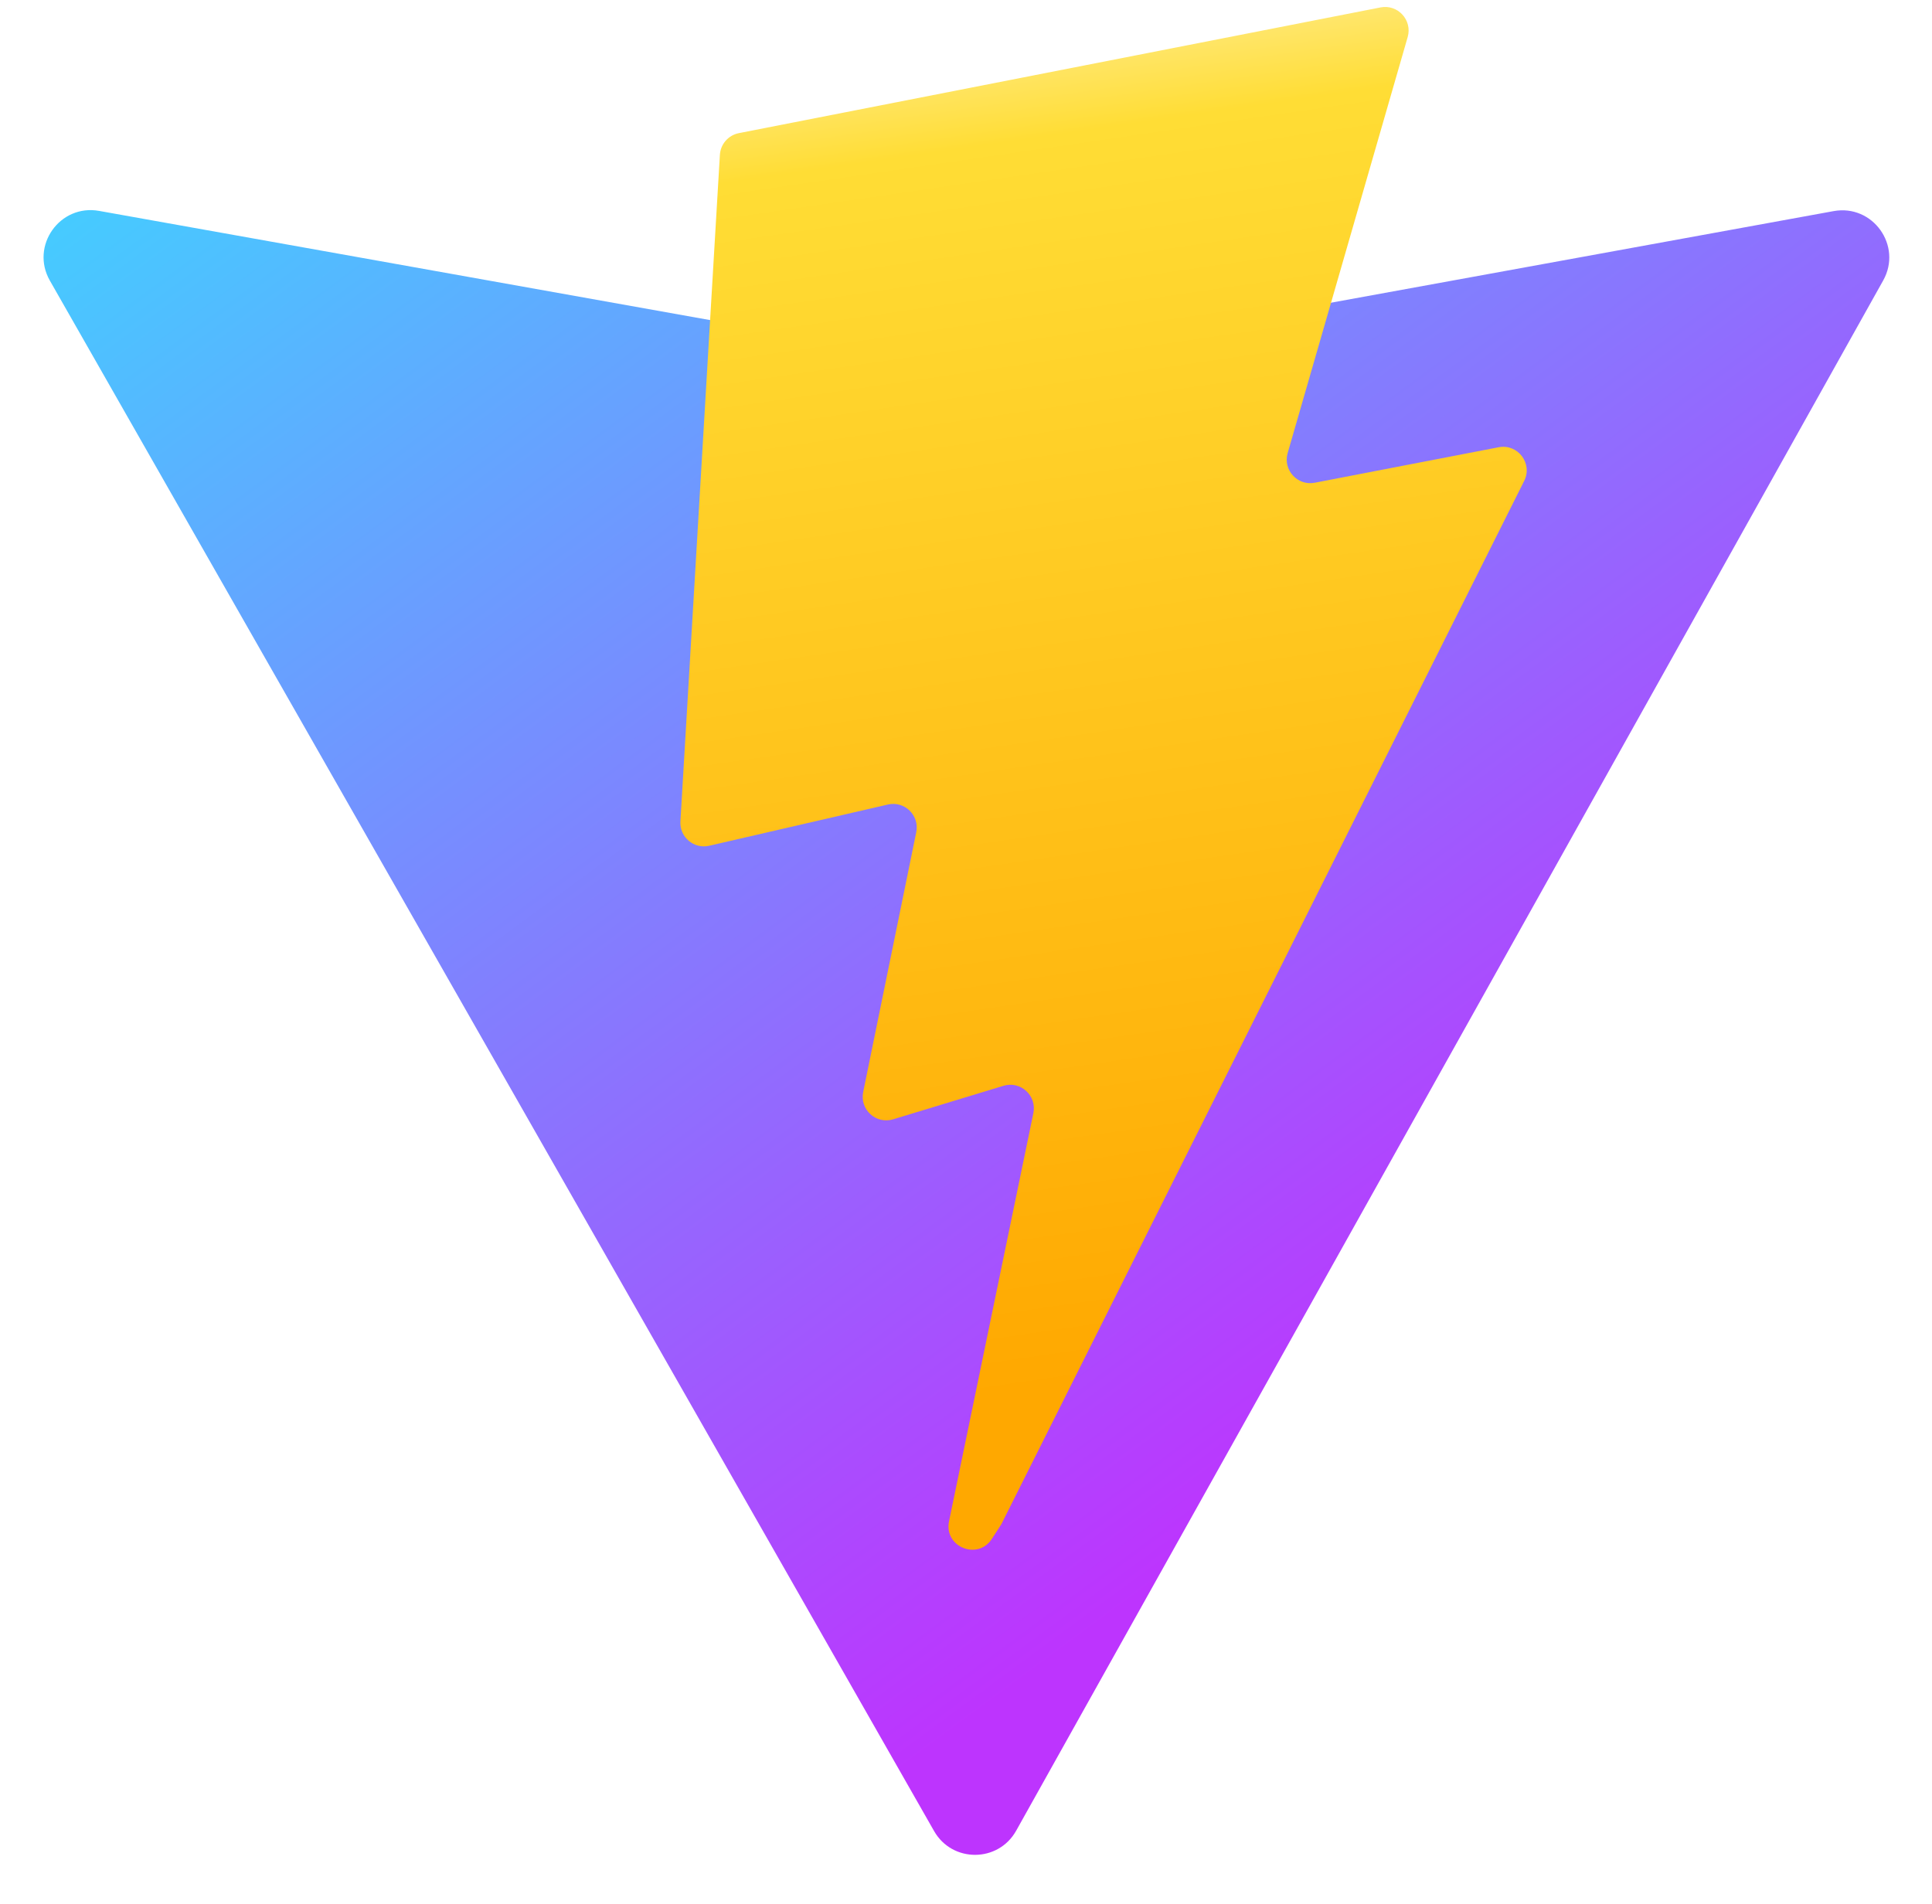
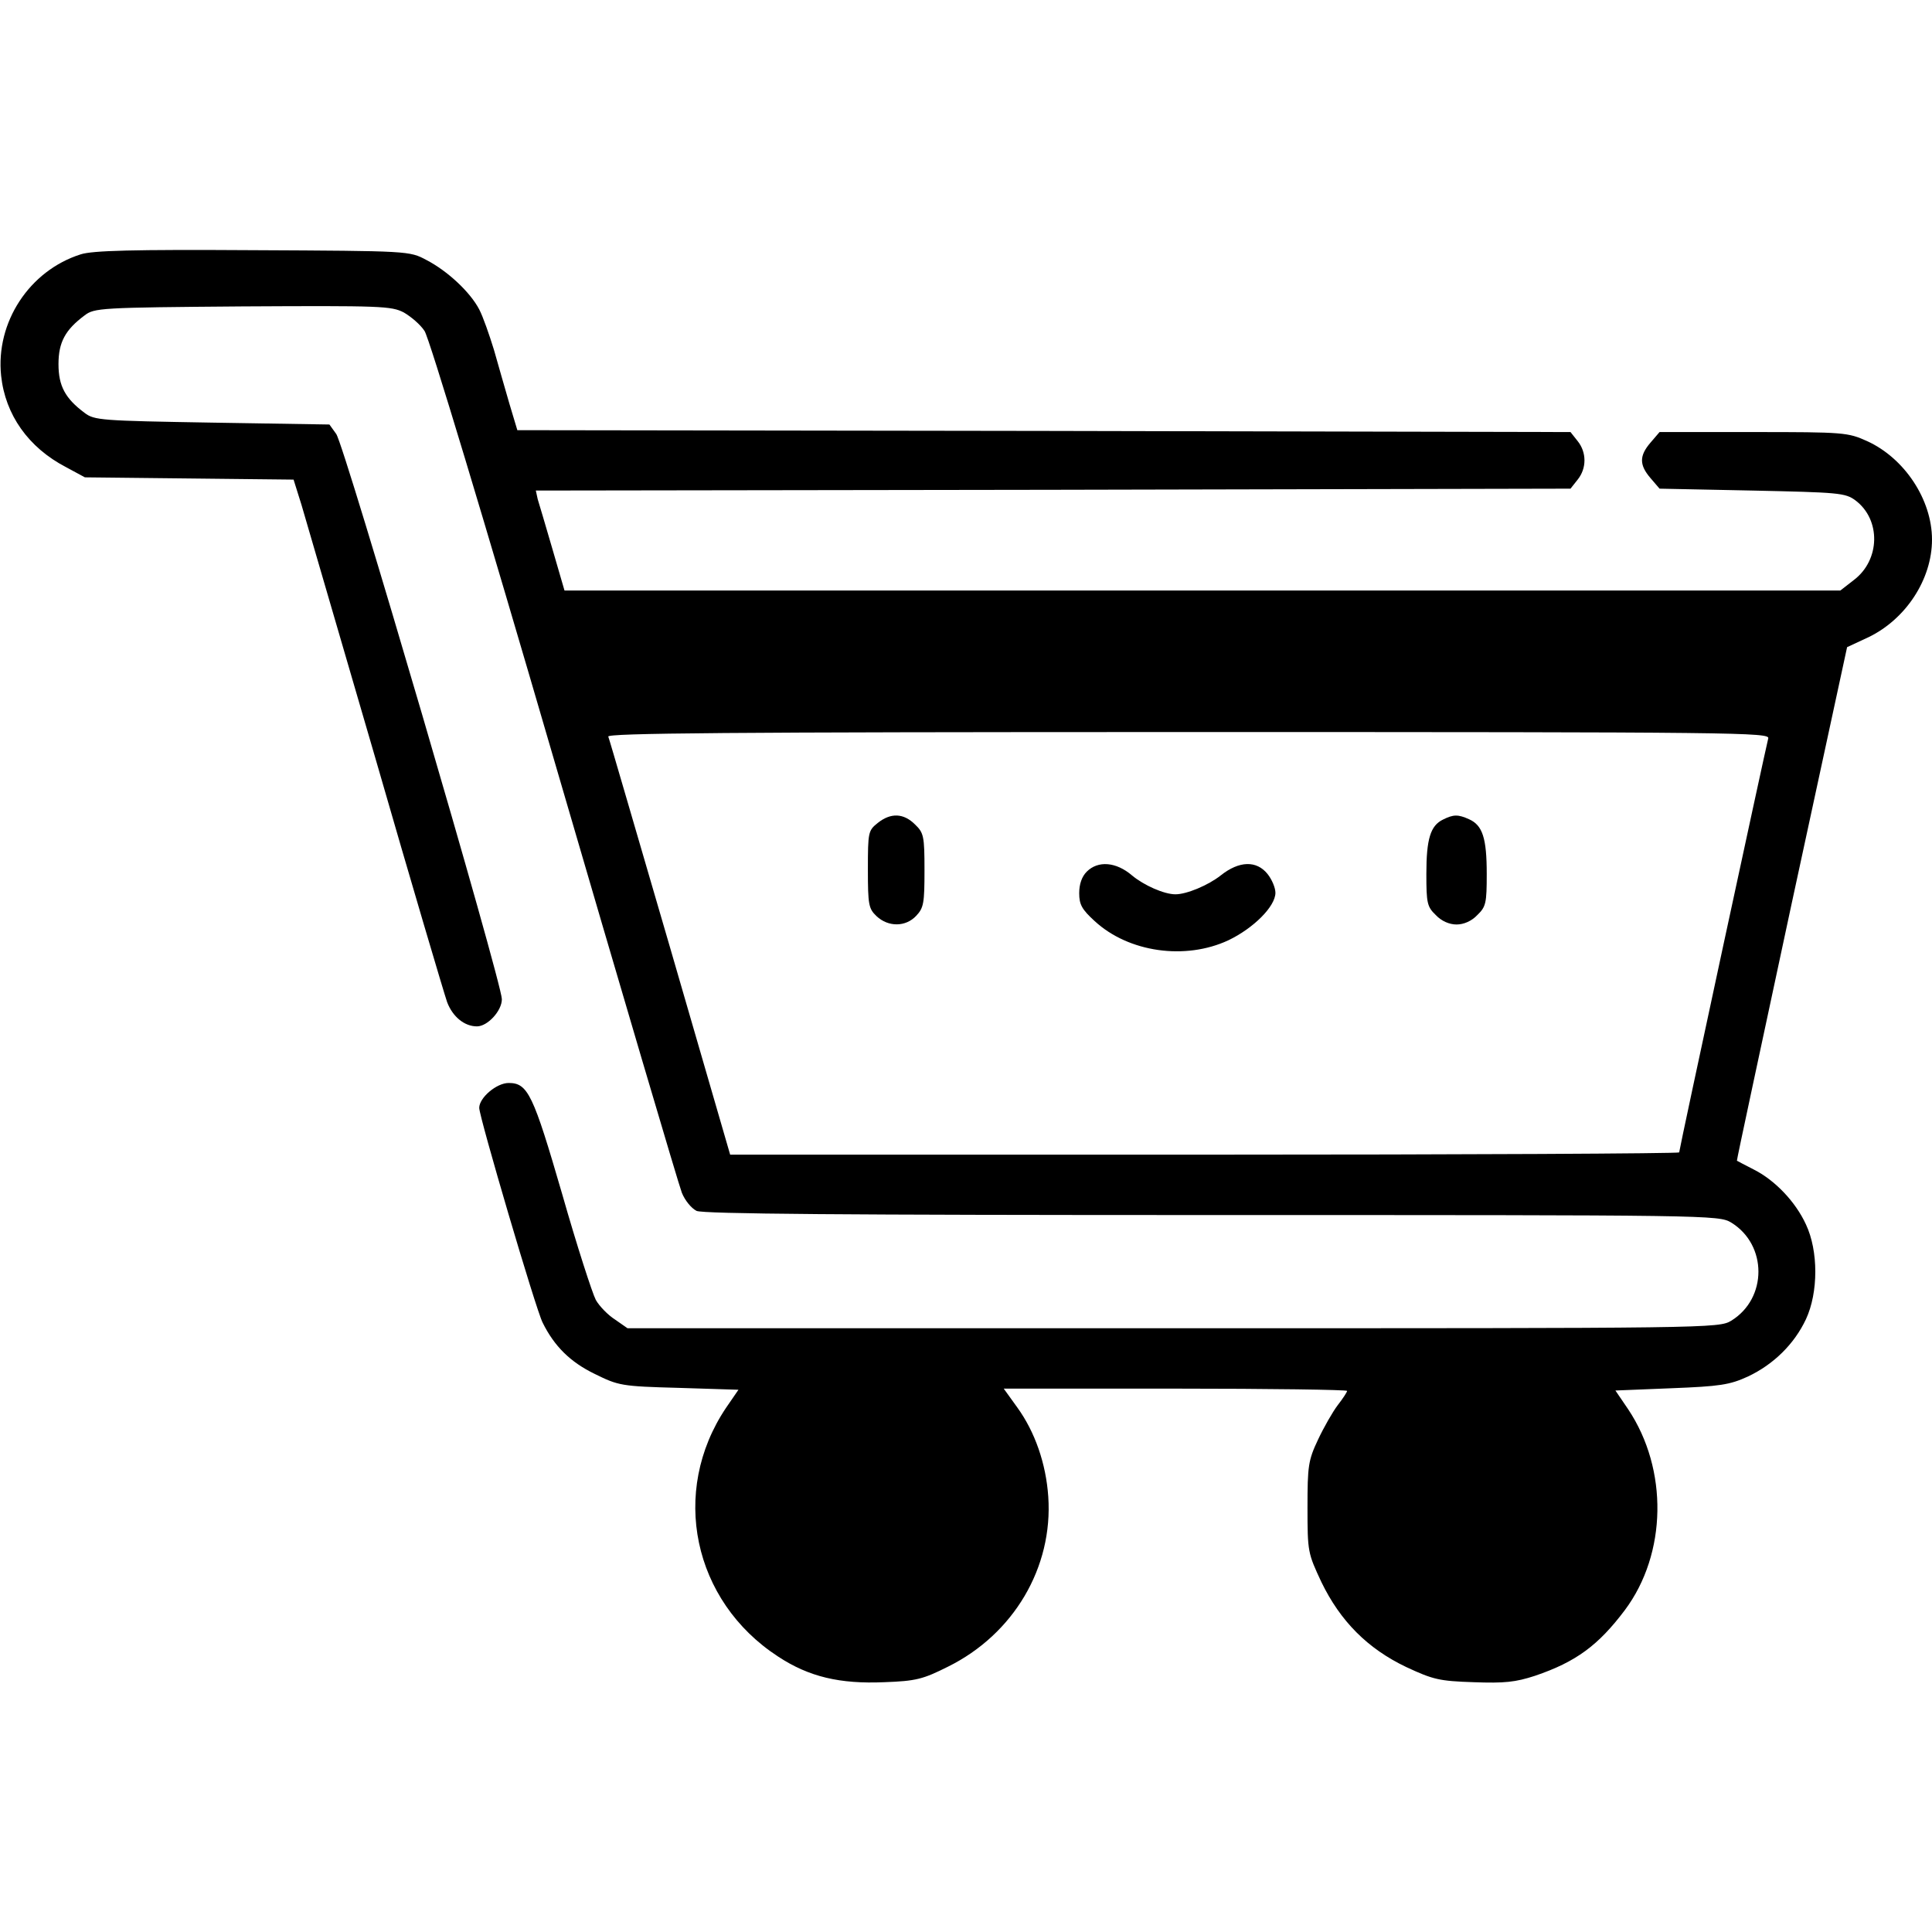
- <svg xmlns="http://www.w3.org/2000/svg" width="410" height="404" viewBox="0 0 410 404" fill="none">
-   <path d="M399.641 59.525L215.643 388.545C211.844 395.338 202.084 395.378 198.228 388.618L10.582 59.556C6.381 52.19 12.68 43.267 21.028 44.759L205.223 77.682C206.398 77.892 207.601 77.89 208.776 77.676L389.119 44.806C397.439 43.289 403.768 52.143 399.641 59.525Z" fill="url(#paint0_linear)" />
-   <path d="M292.965 1.574L156.801 28.255C154.563 28.694 152.906 30.59 152.771 32.866L144.395 174.33C144.198 177.662 147.258 180.248 150.51 179.498L188.42 170.749C191.967 169.931 195.172 173.055 194.443 176.622L183.18 231.775C182.422 235.487 185.907 238.661 189.532 237.56L212.947 230.446C216.577 229.344 220.065 232.527 219.297 236.242L201.398 322.875C200.278 328.294 207.486 331.249 210.492 326.603L212.5 323.5L323.454 102.072C325.312 98.365 322.108 94.137 318.036 94.923L279.014 102.454C275.347 103.161 272.227 99.746 273.262 96.158L298.731 7.867C299.767 4.273 296.636 0.855 292.965 1.574Z" fill="url(#paint1_linear)" />
-   <defs>
-     <linearGradient id="paint0_linear" x1="6" y1="33" x2="235" y2="344" gradientUnits="userSpaceOnUse">
-       <stop stop-color="#41D1FF" />
-       <stop offset="1" stop-color="#BD34FE" />
-     </linearGradient>
-     <linearGradient id="paint1_linear" x1="194.651" y1="8.818" x2="236.076" y2="292.989" gradientUnits="userSpaceOnUse">
-       <stop stop-color="#FFEA83" />
-       <stop offset="0.083" stop-color="#FFDD35" />
-       <stop offset="1" stop-color="#FFA800" />
-     </linearGradient>
-   </defs>
+ <svg xmlns="http://www.w3.org/2000/svg" version="1.0" width="512pt" height="512pt" viewBox="0 0 512 512" preserveAspectRatio="xMidYMid meet">
+   <g transform="translate(0,512) scale(0.1,-0.1)" fill="#000000" stroke="none">
+     <path d="M214 4446 c-136 -43 -226 -180 -211 -322 11 -103 72 -190 172 -242 l50 -27 277 -3 276 -3 21 -67 c11 -37 99 -339 196 -672 96 -333 182 -623 190 -646 15 -39 46 -64 79 -64 28 0 66 41 66 72 0 44 -417 1468 -439 1498 l-18 25 -311 5 c-294 5 -312 6 -338 26 -51 38 -69 71 -69 129 0 58 18 91 69 129 26 20 41 21 419 24 367 2 394 1 427 -16 19 -11 44 -32 55 -49 12 -16 161 -511 344 -1139 178 -610 330 -1125 338 -1145 8 -20 25 -41 39 -48 18 -8 387 -11 1367 -11 1321 0 1342 0 1375 -20 96 -59 96 -201 0 -260 -33 -20 -54 -20 -1479 -20 l-1446 0 -33 23 c-19 12 -42 36 -51 52 -9 17 -50 143 -89 280 -77 265 -91 295 -142 295 -32 0 -78 -39 -78 -66 0 -24 150 -534 168 -569 31 -63 74 -105 138 -136 63 -31 70 -33 223 -37 l158 -5 -33 -48 c-149 -222 -88 -512 138 -659 82 -54 164 -73 281 -68 85 3 103 8 169 41 174 86 279 263 266 451 -6 87 -35 171 -82 236 l-36 50 455 0 c250 0 455 -3 455 -6 0 -3 -11 -20 -25 -38 -13 -17 -37 -59 -52 -91 -26 -55 -28 -70 -28 -180 0 -118 1 -121 37 -198 50 -103 122 -176 225 -225 71 -33 87 -37 178 -40 82 -3 111 0 163 17 109 37 168 81 238 174 112 150 115 373 9 532 l-34 50 148 6 c129 5 155 9 203 31 68 32 123 86 154 152 33 71 33 181 0 251 -28 61 -83 118 -139 146 -23 12 -43 22 -44 23 -1 1 65 307 145 681 l147 680 56 26 c100 48 169 154 169 259 0 106 -73 216 -172 261 -51 23 -61 24 -301 24 l-249 0 -24 -28 c-30 -35 -30 -59 0 -94 l24 -28 245 -5 c229 -5 247 -6 274 -26 68 -51 66 -158 -4 -211 l-36 -28 -1691 0 -1690 0 -32 110 c-18 61 -35 120 -39 132 l-5 23 1371 2 1371 3 19 24 c24 30 24 72 0 102 l-19 24 -1396 3 -1395 2 -21 70 c-11 39 -30 103 -41 143 -12 39 -29 88 -39 107 -24 46 -84 102 -140 131 -45 24 -45 24 -460 26 -318 2 -425 -1 -456 -11z m4472 -1283 c-6 -22 -236 -1089 -236 -1097 0 -3 -566 -6 -1257 -6 l-1258 0 -159 548 c-88 301 -161 553 -164 560 -3 9 309 12 1538 12 1463 0 1541 -1 1536 -17z" />
+     <path d="M2326 2939 c-25 -20 -26 -24 -26 -123 0 -94 2 -104 23 -124 31 -29 77 -29 105 1 20 21 22 34 22 121 0 90 -2 99 -25 121 -30 30 -64 32 -99 4z" />
+     <path d="M3824 2948 c-33 -16 -44 -51 -44 -144 0 -77 2 -87 25 -109 15 -16 36 -25 55 -25 19 0 40 9 55 25 23 22 25 32 25 109 0 95 -11 129 -47 145 -29 13 -41 13 -69 -1z" />
+     <path d="M2880 2810 c-13 -13 -20 -33 -20 -57 0 -30 7 -43 41 -74 90 -83 240 -104 354 -51 67 32 125 90 125 126 0 13 -9 35 -21 50 -29 36 -75 35 -124 -4 -33 -26 -90 -50 -120 -50 -30 0 -84 24 -115 50 -42 36 -90 40 -120 10z" />
+   </g>
</svg>
